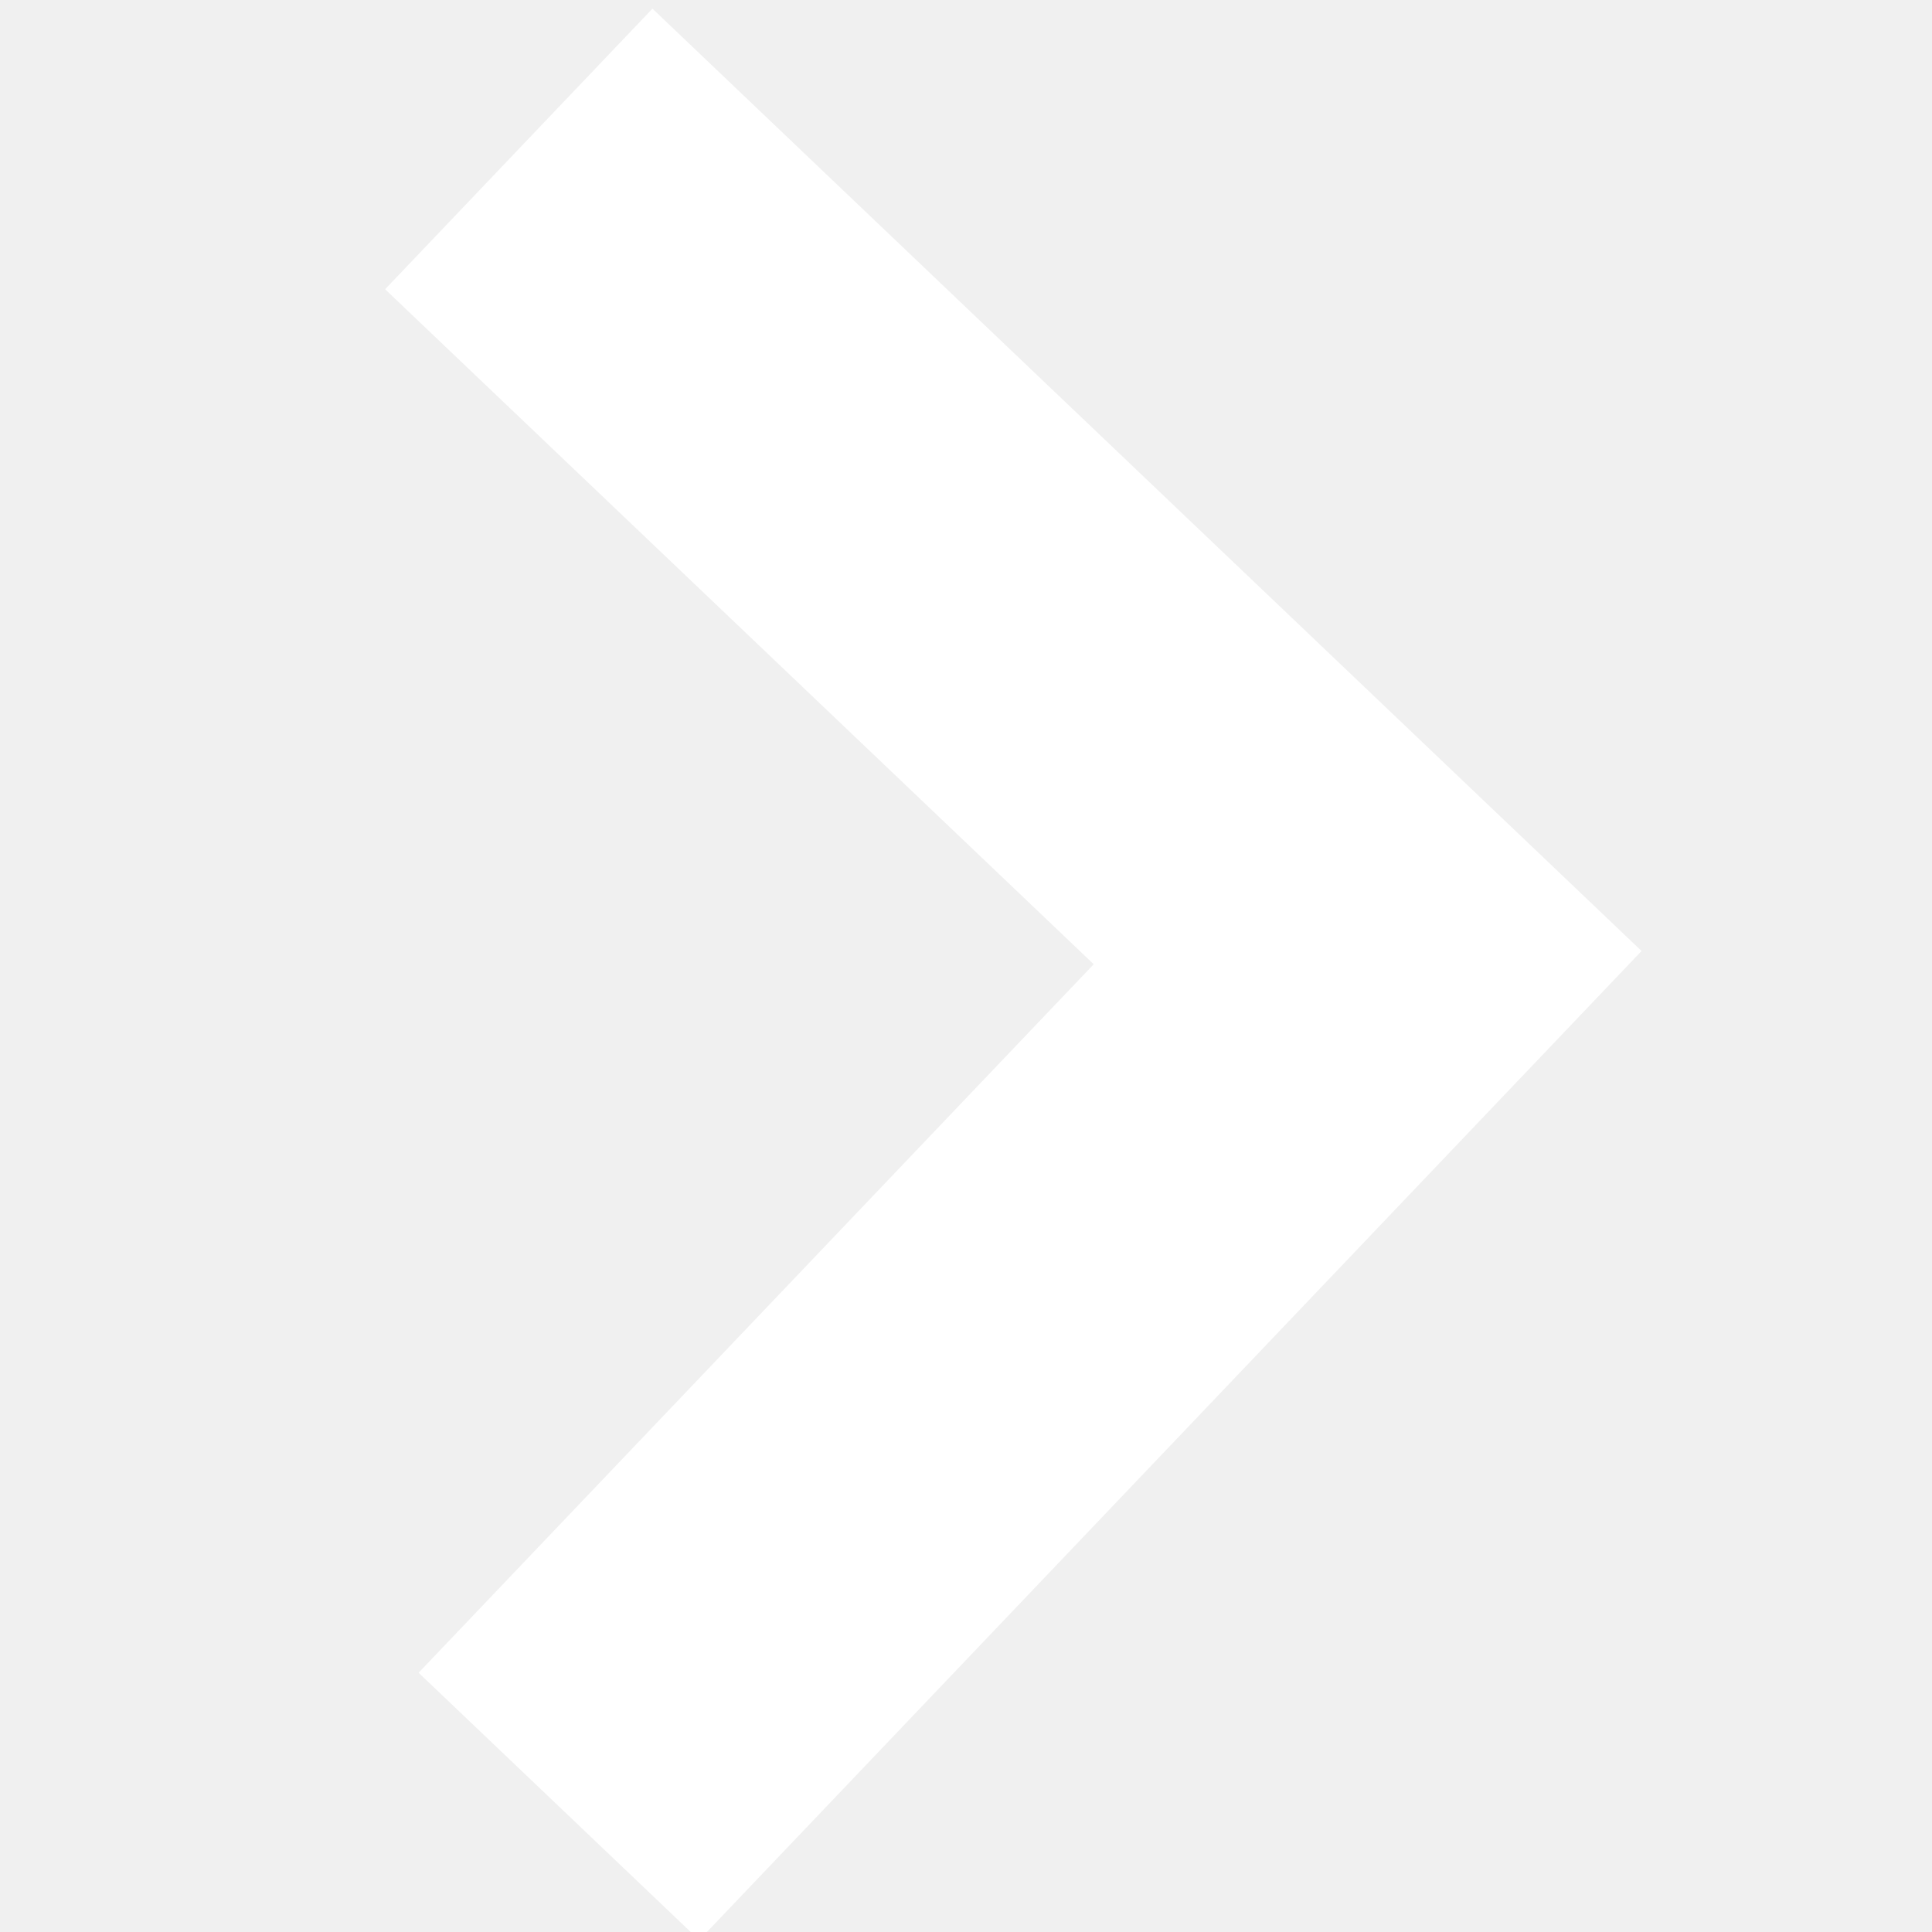
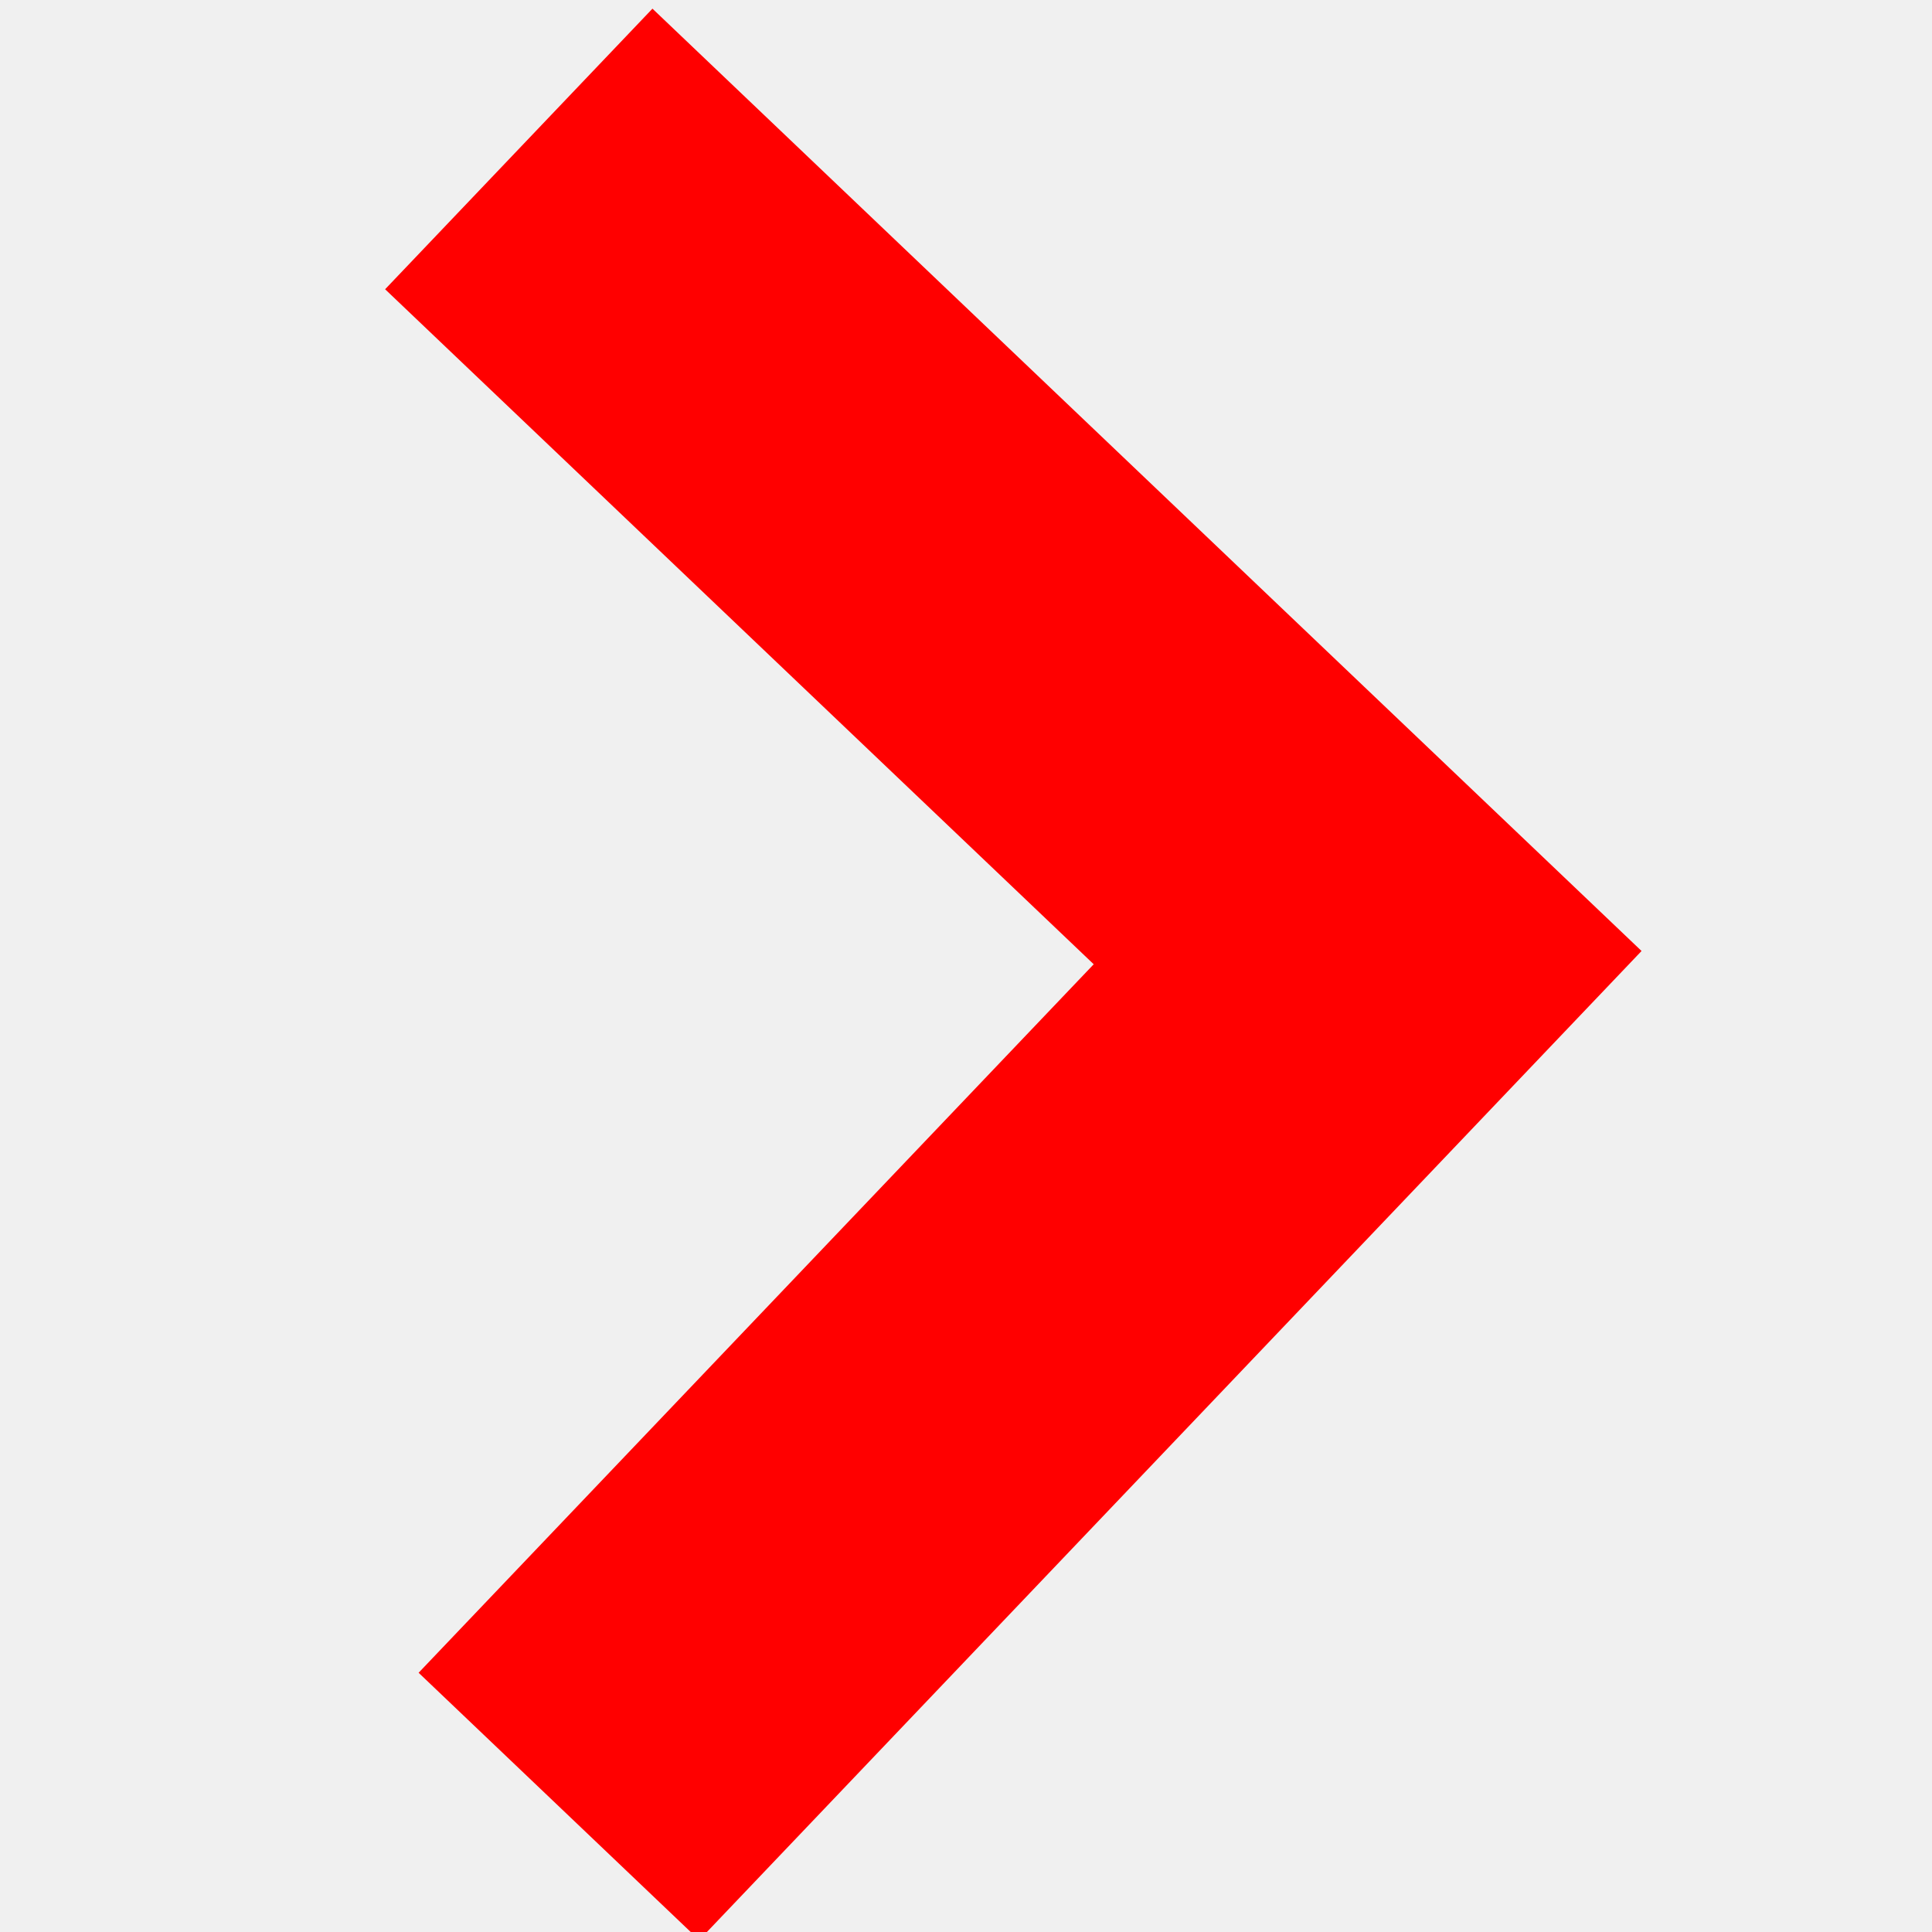
- <svg xmlns="http://www.w3.org/2000/svg" version="1.1" id="Capa_1" x="0px" y="0px" width="40px" height="40px" viewBox="0 0 199.404 199.404" style="enable-background:new 0 0 199.404 199.404;" xml:space="preserve">
-   <defs id="defs3886" />
-   <g id="g3851">
-     <path style="fill:#ffffff;stroke-width:1" d="M 72.166,200.239 169.426,98.153 67.34,0.894 39.748,29.854 112.883,99.522 43.205,172.647 Z" id="polygon3849" />
+ <svg xmlns="http://www.w3.org/2000/svg" x="0px" y="0px" width="40px" height="40px" viewBox="0 0 199.404 199.404">
+   <g>
+     <path fill="red" stroke-width="1" d="M 72.166,200.239 169.426,98.153 67.34,0.894 39.748,29.854 112.883,99.522 43.205,172.647 Z" />
  </g>
-   <g id="g3853"> </g>
-   <g id="g3855"> </g>
-   <g id="g3857"> </g>
-   <g id="g3859"> </g>
-   <g id="g3861"> </g>
-   <g id="g3863"> </g>
-   <g id="g3865"> </g>
-   <g id="g3867"> </g>
-   <g id="g3869"> </g>
-   <g id="g3871"> </g>
-   <g id="g3873"> </g>
-   <g id="g3875"> </g>
-   <g id="g3877"> </g>
-   <g id="g3879"> </g>
-   <g id="g3881"> </g>
</svg>
